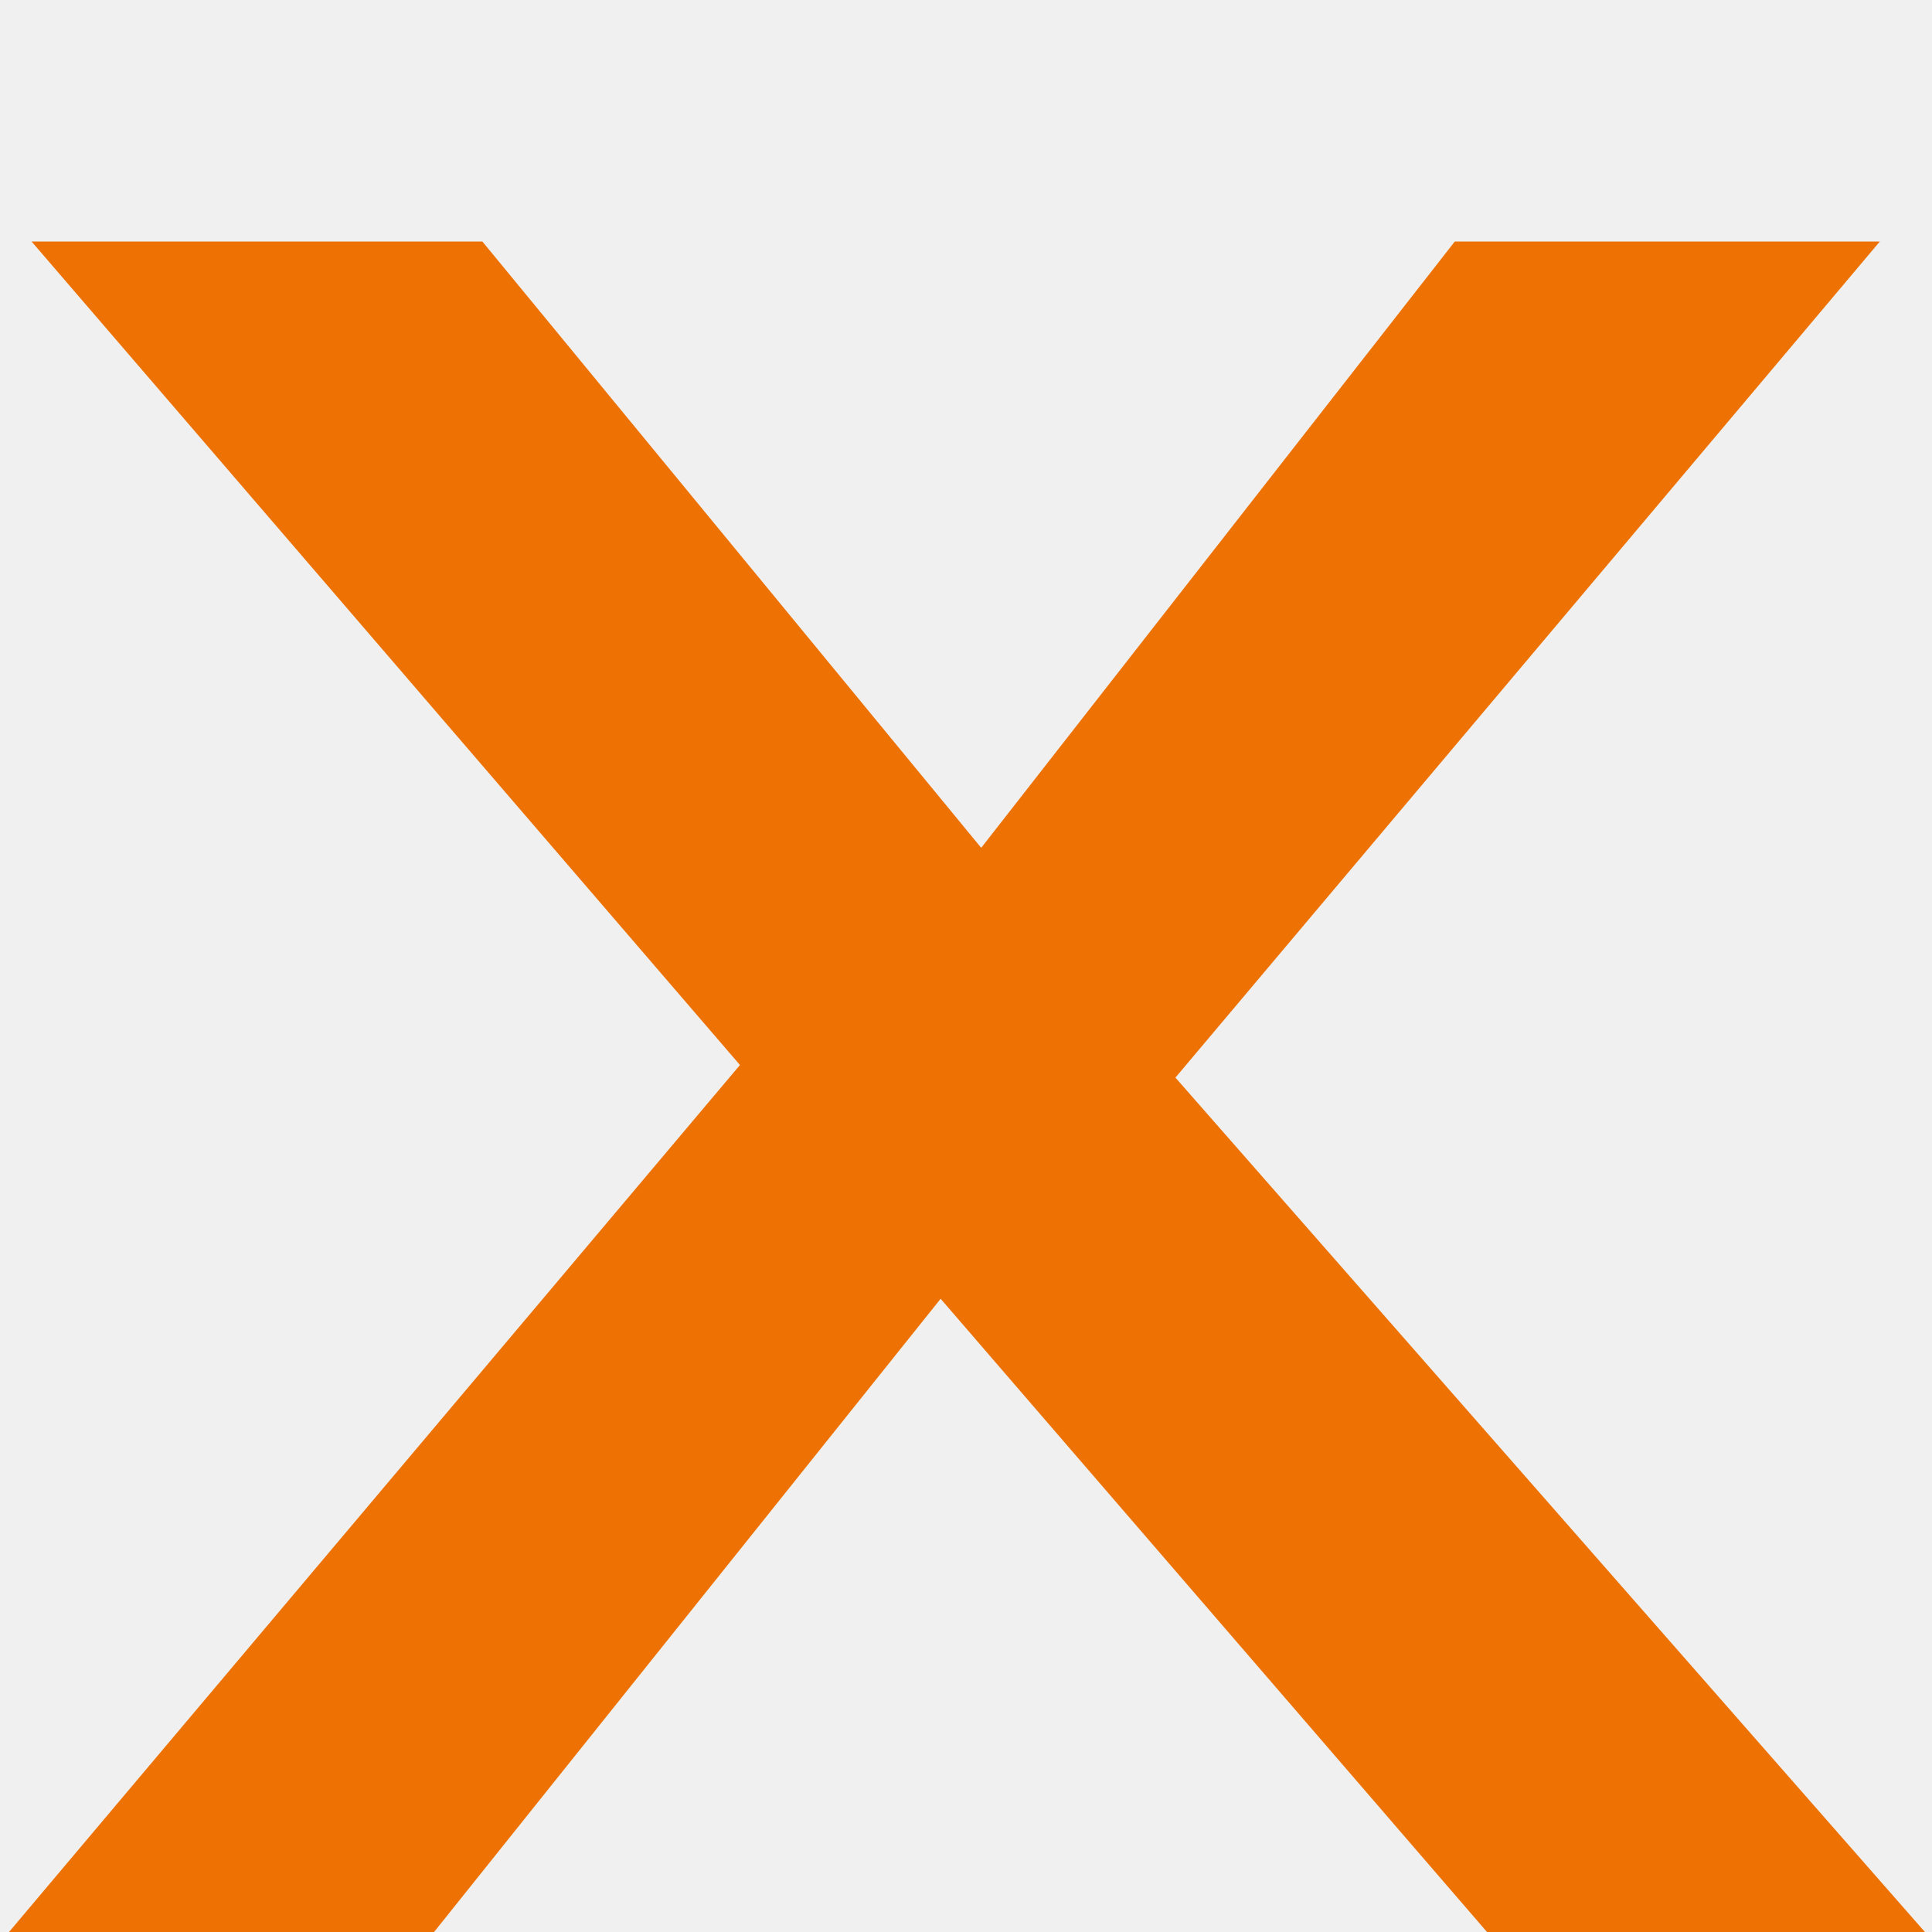
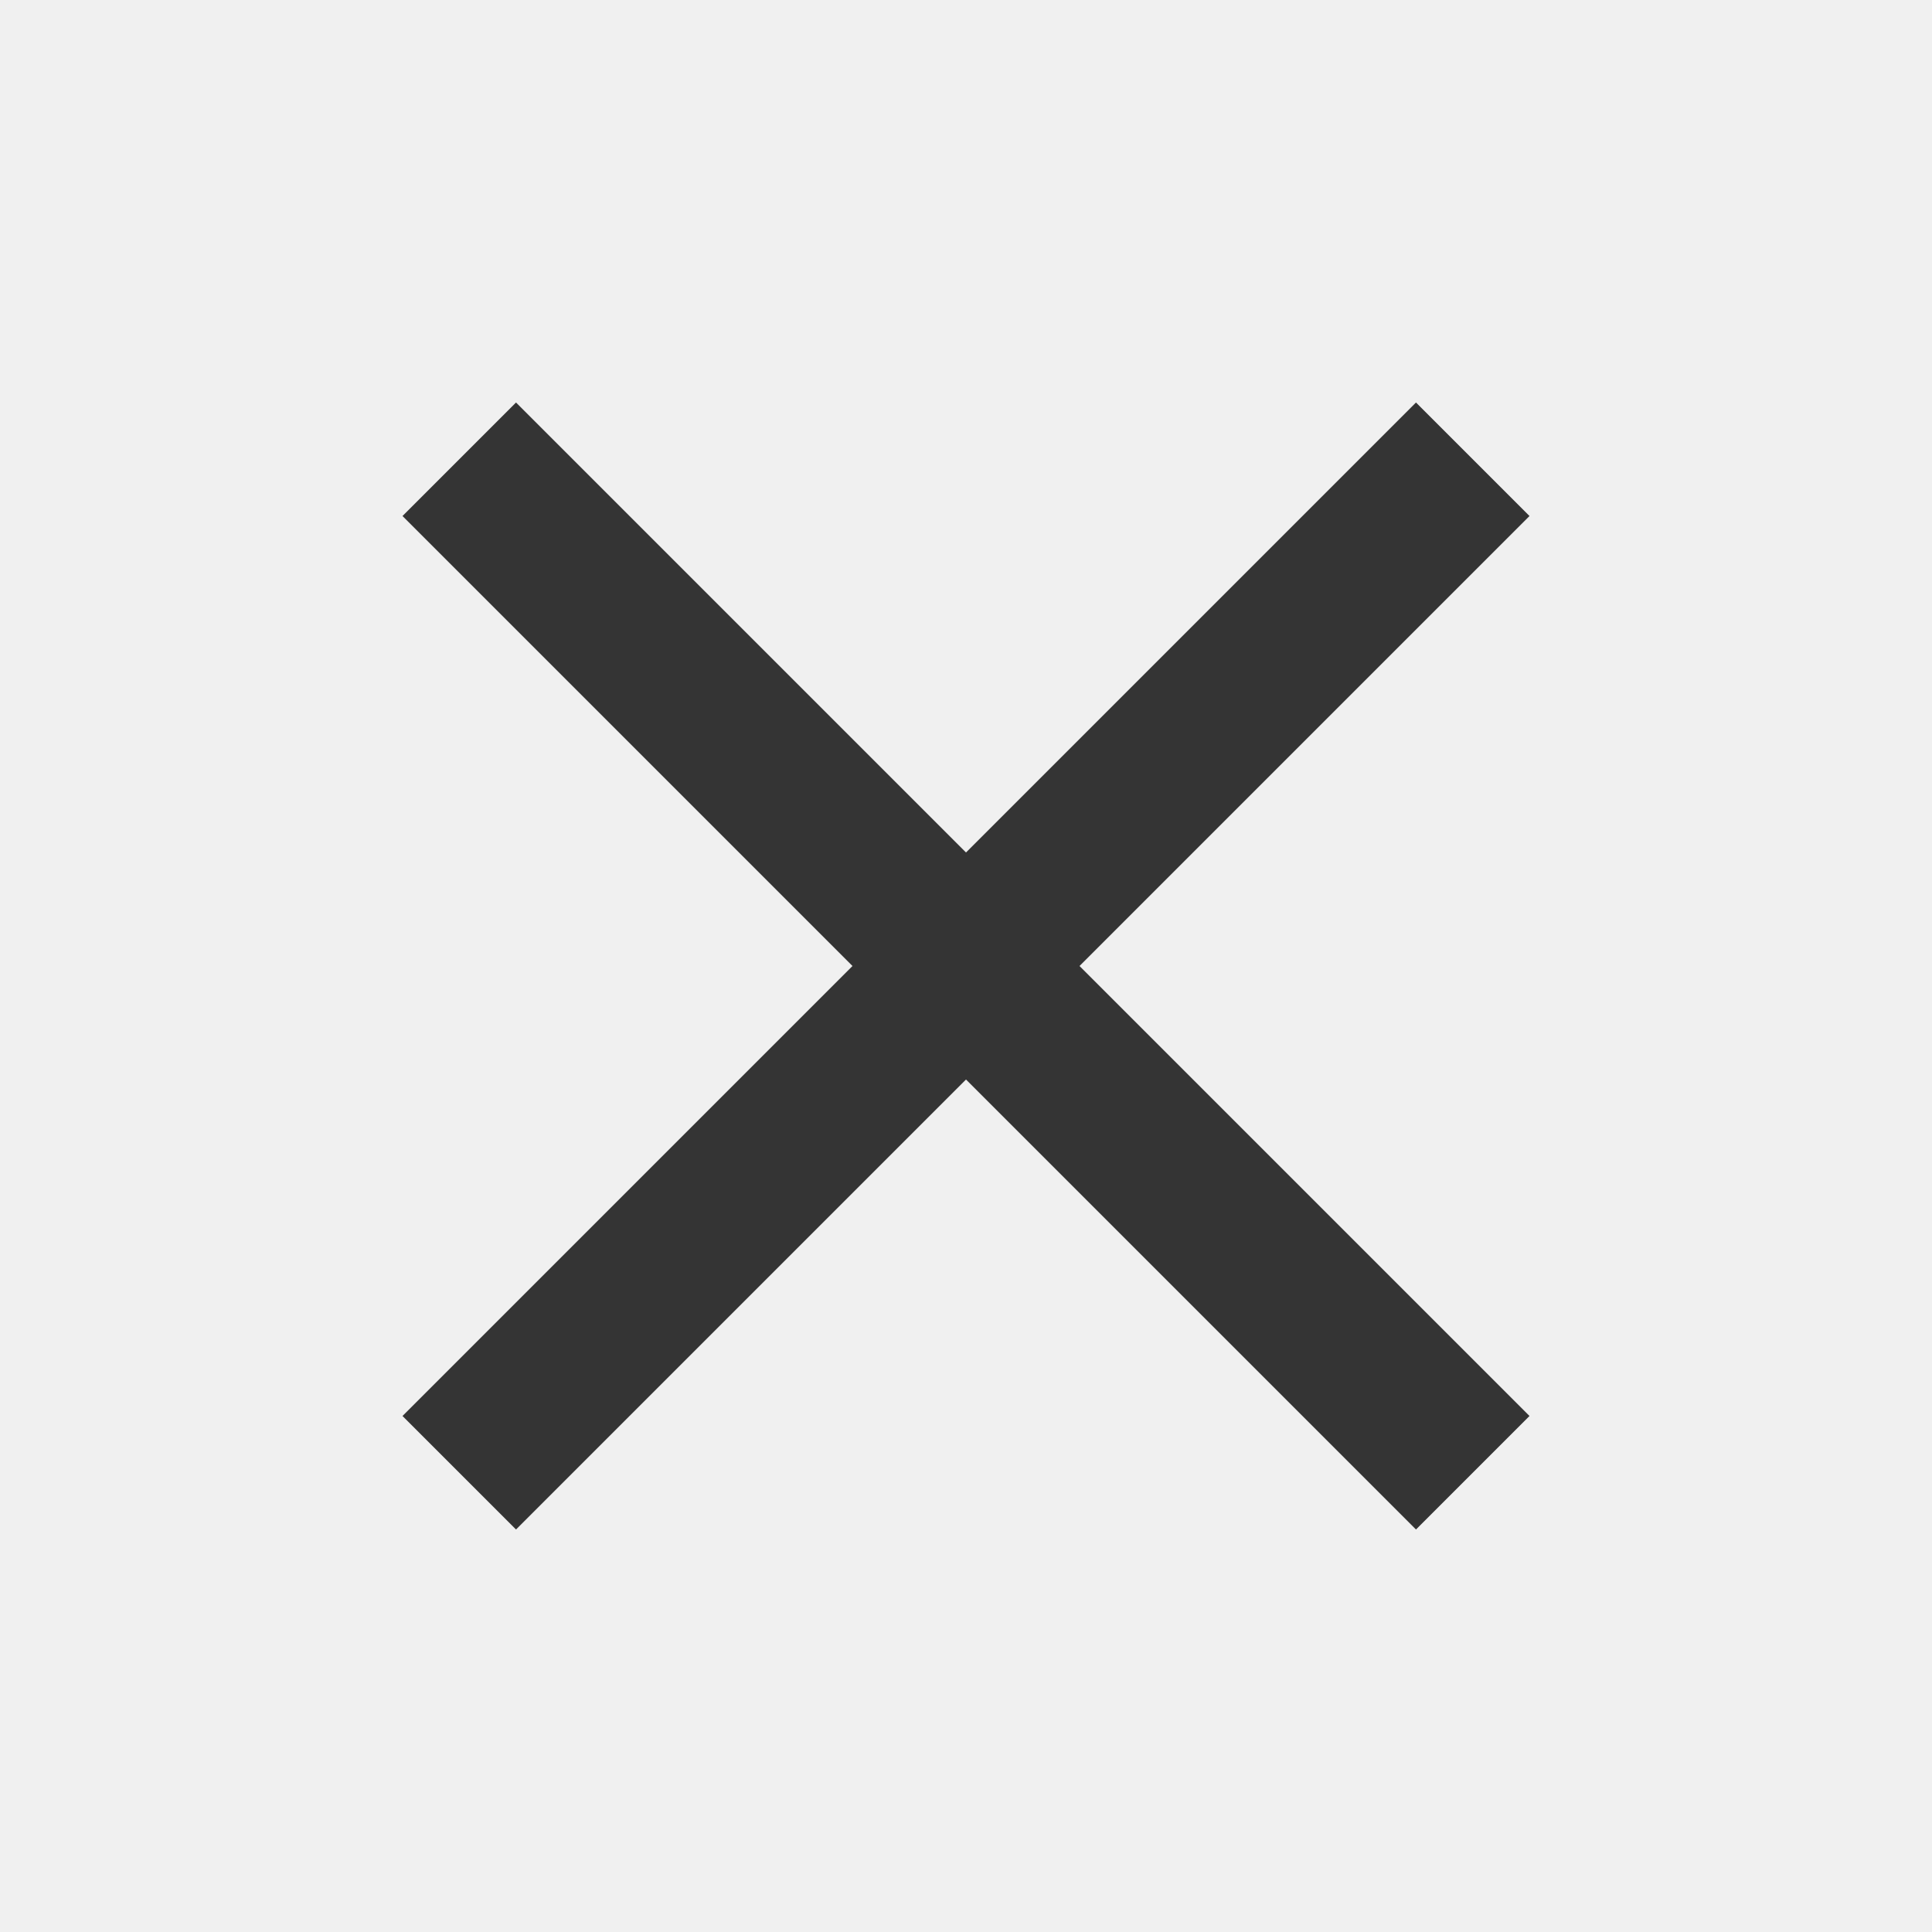
- <svg xmlns="http://www.w3.org/2000/svg" width="6" height="6" viewBox="0 0 6 6" fill="none">
-   <path d="M4.618 6L2.668 3.74L2.498 3.54L0.098 0.75H1.498L3.308 2.95L3.478 3.15L5.978 6H4.618ZM0.028 6L2.338 3.26L2.988 3.95L1.348 6H0.028ZM3.538 3.48L2.948 2.76L4.518 0.75H5.838L3.538 3.48Z" fill="#ED7203" />
+ <svg xmlns="http://www.w3.org/2000/svg" width="24" height="24" viewBox="0 0 24 24" fill="none">
+   <g clip-path="url(#clip0_1343_7853)">
+     <path d="M19 6.41L17.59 5L12 10.59L6.41 5L5 6.41L10.59 12L5 17.59L6.41 19L12 13.41L17.59 19L19 17.59L13.41 12L19 6.41Z" fill="#343434" />
+   </g>
+   <defs>
+     <clipPath id="clip0_1343_7853">
+       <rect width="24" height="24" fill="white" />
+     </clipPath>
+   </defs>
</svg>
